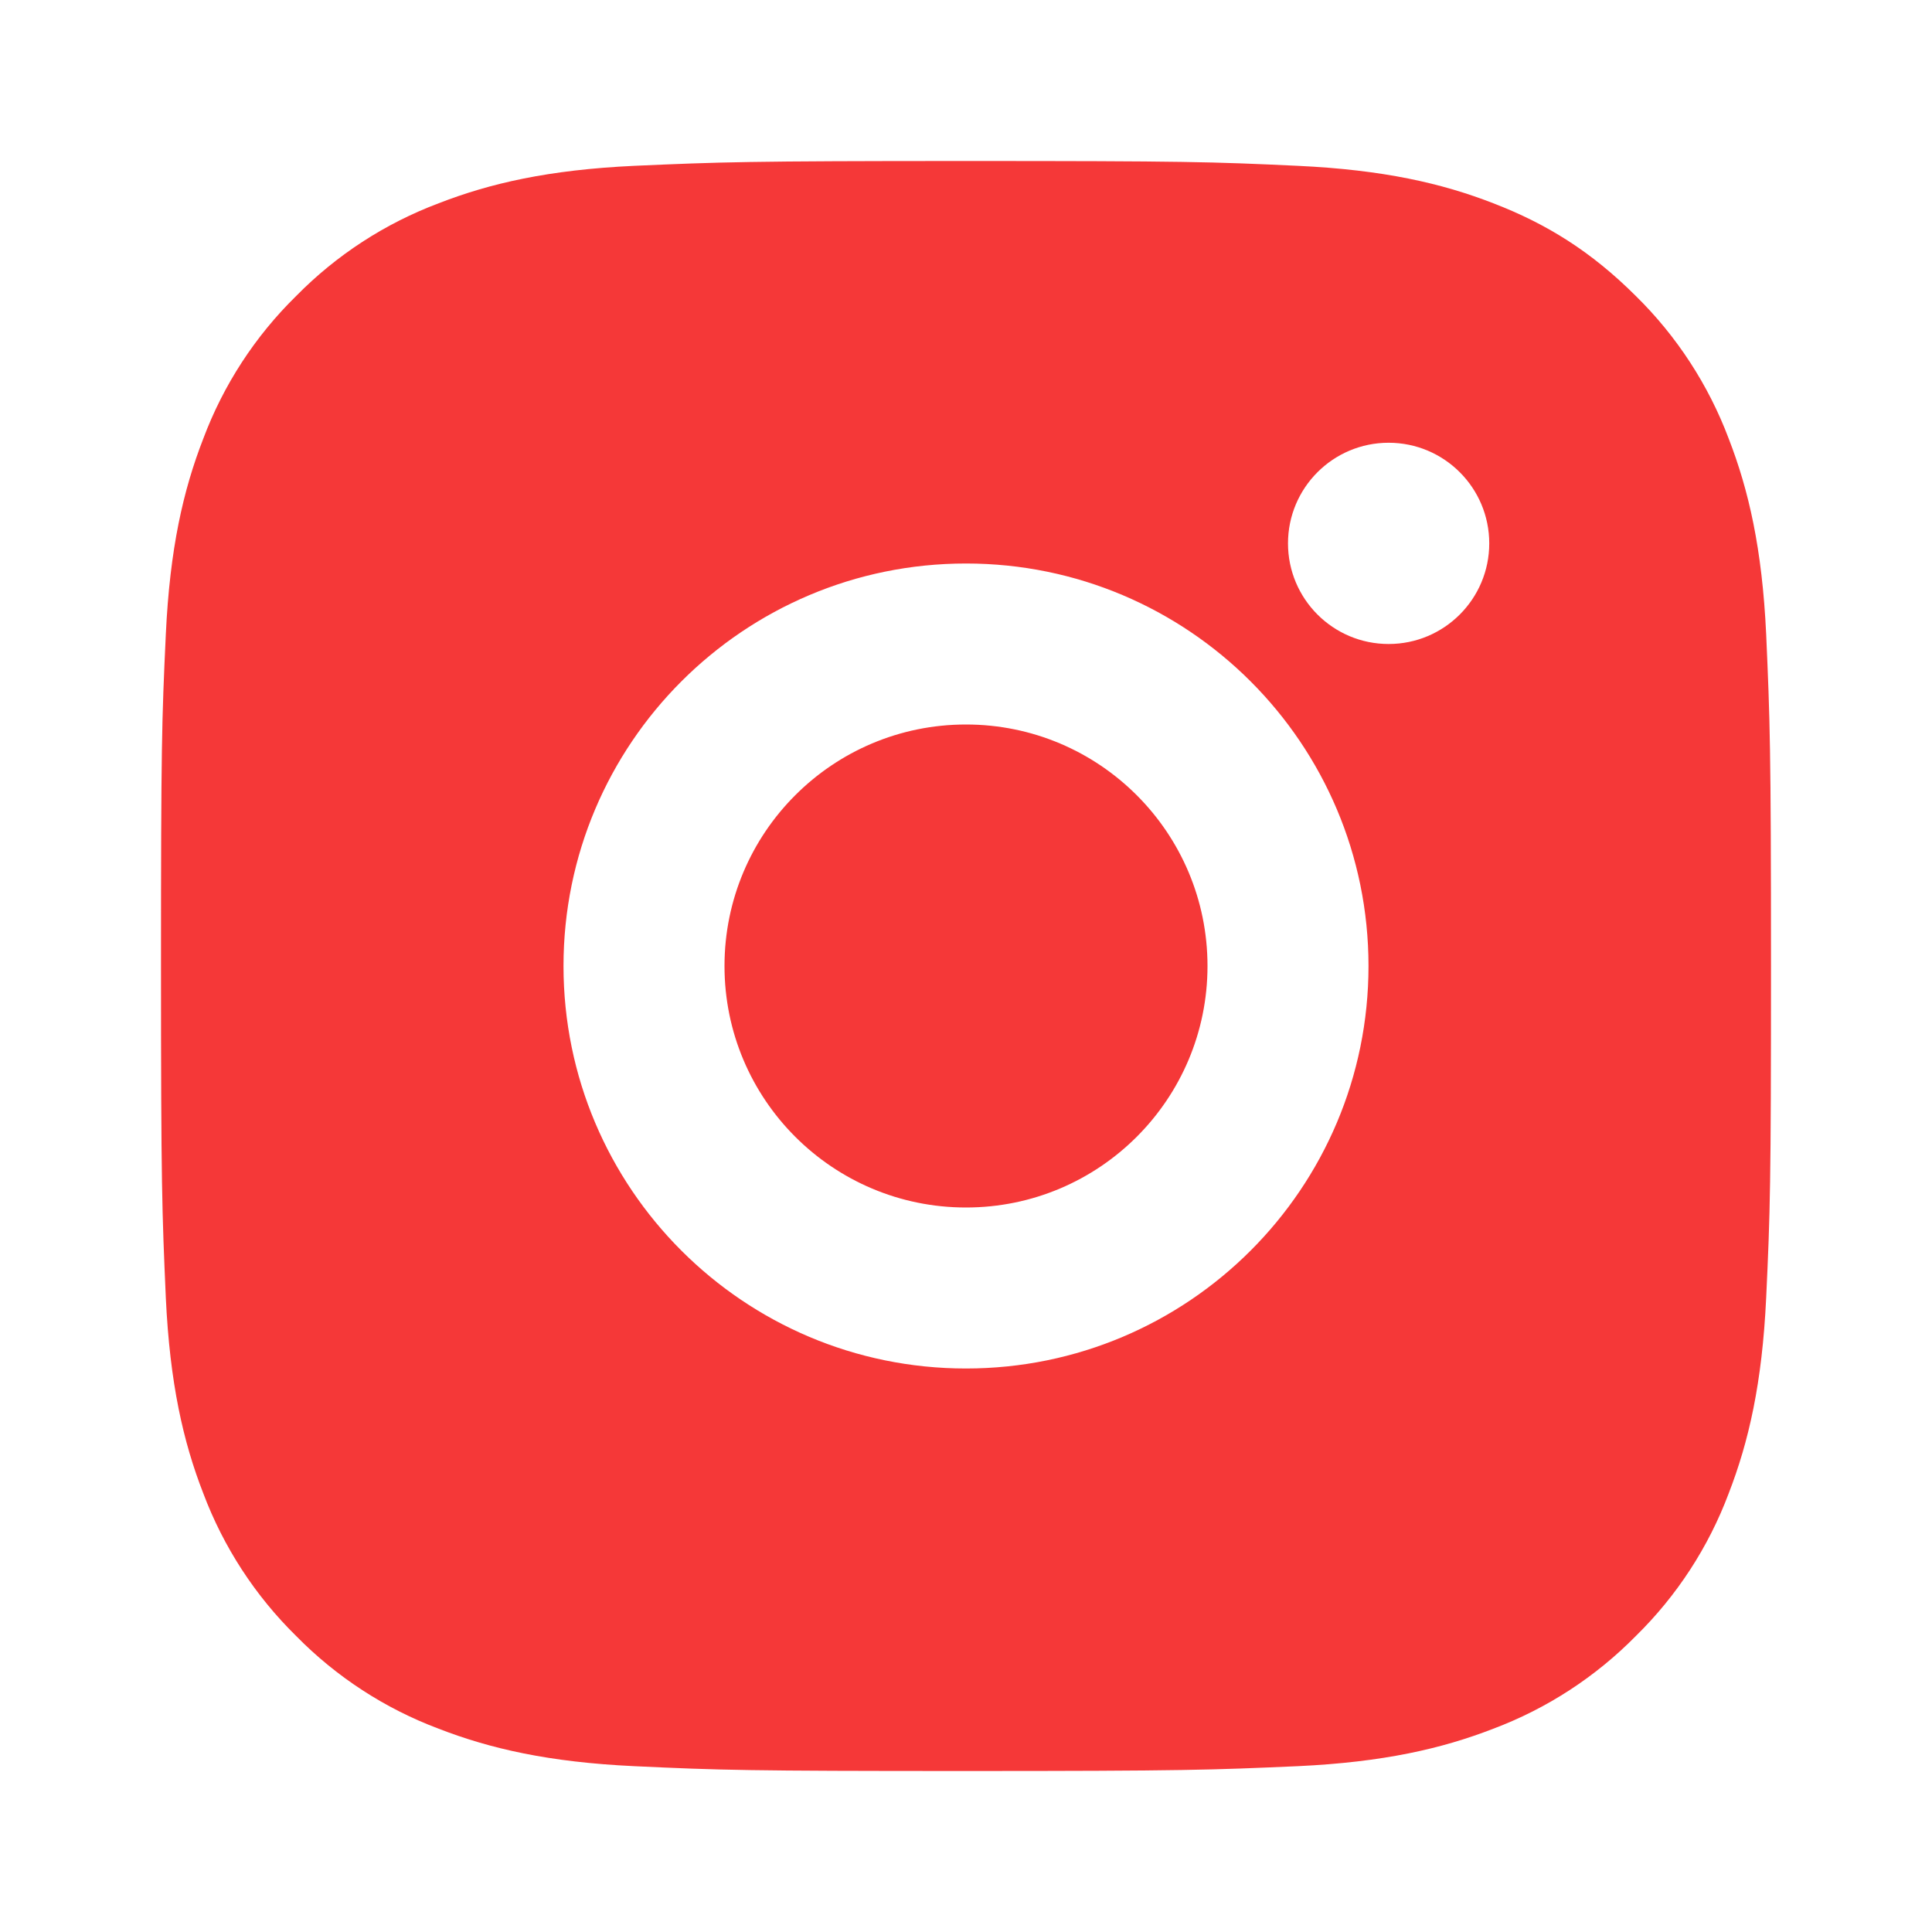
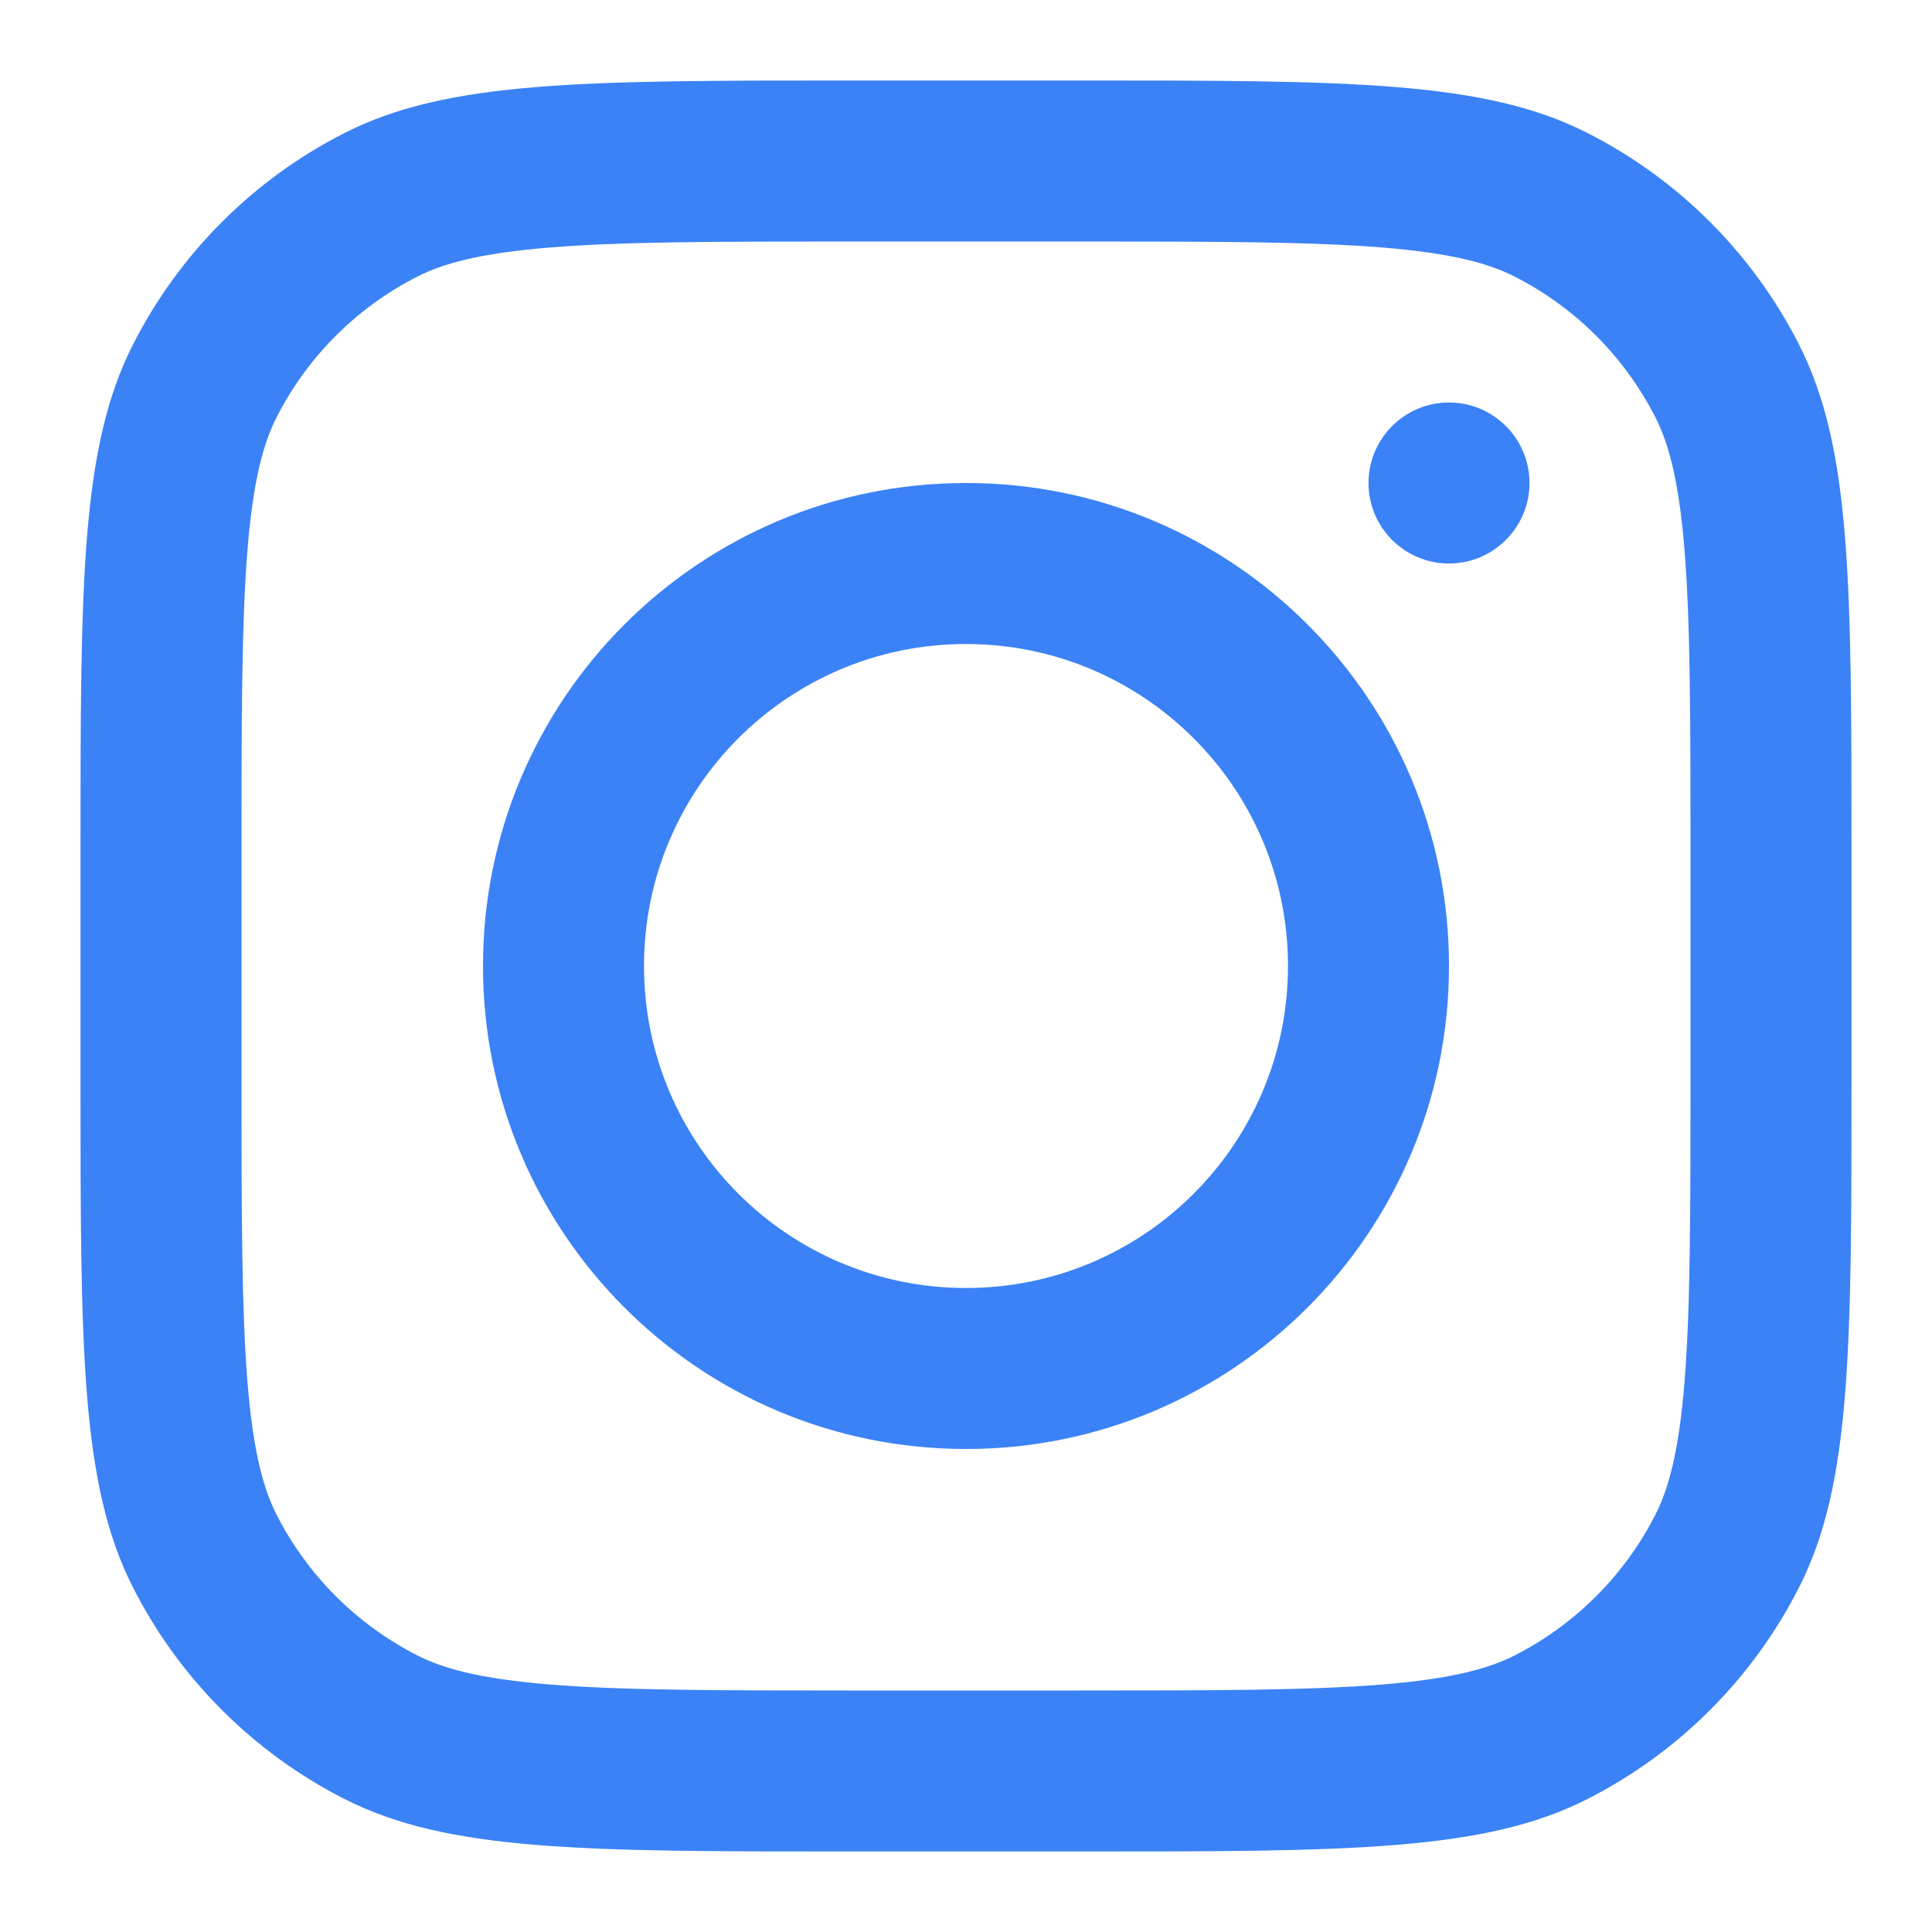
- <svg xmlns="http://www.w3.org/2000/svg" viewBox="0 0 24 24" width="24" height="24">
-   <path fill="none" d="M0 0h24v24H0z" />
-   <path d="M12 2c2.717 0 3.056.01 4.122.06 1.065.05 1.79.217 2.428.465.66.254 1.216.598 1.772 1.153a4.908 4.908 0 0 1 1.153 1.772c.247.637.415 1.363.465 2.428.047 1.066.06 1.405.06 4.122 0 2.717-.01 3.056-.06 4.122-.05 1.065-.218 1.79-.465 2.428a4.883 4.883 0 0 1-1.153 1.772 4.915 4.915 0 0 1-1.772 1.153c-.637.247-1.363.415-2.428.465-1.066.047-1.405.06-4.122.06-2.717 0-3.056-.01-4.122-.06-1.065-.05-1.79-.218-2.428-.465a4.89 4.89 0 0 1-1.772-1.153 4.904 4.904 0 0 1-1.153-1.772c-.248-.637-.415-1.363-.465-2.428C2.013 15.056 2 14.717 2 12c0-2.717.01-3.056.06-4.122.05-1.066.217-1.79.465-2.428a4.88 4.88 0 0 1 1.153-1.772A4.897 4.897 0 0 1 5.45 2.525c.638-.248 1.362-.415 2.428-.465C8.944 2.013 9.283 2 12 2zm0 5a5 5 0 1 0 0 10 5 5 0 0 0 0-10zm6.5-.25a1.25 1.25 0 0 0-2.5 0 1.25 1.25 0 0 0 2.5 0zM12 9a3 3 0 1 1 0 6 3 3 0 0 1 0-6z" fill="rgba(245,56,56,1)" />
+ <svg xmlns="http://www.w3.org/2000/svg" width="256px" height="256px" viewBox="0 0 24.00 24.00" fill="none">
+   <g id="SVGRepo_bgCarrier" stroke-width="0" />
+   <g id="SVGRepo_tracerCarrier" stroke-linecap="round" stroke-linejoin="round" />
+   <g id="SVGRepo_iconCarrier">
+     <path fill-rule="evenodd" clip-rule="evenodd" d="M12 18C15.314 18 18 15.314 18 12C18 8.686 15.314 6 12 6C8.686 6 6 8.686 6 12C6 15.314 8.686 18 12 18ZM12 16C14.209 16 16 14.209 16 12C16 9.791 14.209 8 12 8C9.791 8 8 9.791 8 12C8 14.209 9.791 16 12 16Z" fill="#3b82f6" />
+     <path d="M18 5C17.448 5 17 5.448 17 6C17 6.552 17.448 7 18 7C18.552 7 19 6.552 19 6C19 5.448 18.552 5 18 5Z" fill="#3b82f6" />
+     <path fill-rule="evenodd" clip-rule="evenodd" d="M1.654 4.276C1 5.56 1 7.24 1 10.6V13.4C1 16.76 1 18.441 1.654 19.724C2.229 20.853 3.147 21.771 4.276 22.346C5.56 23 7.24 23 10.6 23H13.4C16.76 23 18.441 23 19.724 22.346C20.853 21.771 21.771 20.853 22.346 19.724C23 18.441 23 16.76 23 13.4V10.6C23 7.24 23 5.56 22.346 4.276C21.771 3.147 20.853 2.229 19.724 1.654C18.441 1 16.76 1 13.4 1H10.6C7.24 1 5.56 1 4.276 1.654C3.147 2.229 2.229 3.147 1.654 4.276ZM13.4 3H10.6C8.887 3 7.722 3.002 6.822 3.075C5.945 3.147 5.497 3.277 5.184 3.436C4.431 3.819 3.819 4.431 3.436 5.184C3.277 5.497 3.147 5.945 3.075 6.822C3.002 7.722 3 8.887 3 10.6V13.4C3 15.113 3.002 16.278 3.075 17.178C3.147 18.055 3.277 18.503 3.436 18.816C3.819 19.569 4.431 20.18 5.184 20.564C5.497 20.723 5.945 20.853 6.822 20.925C7.722 20.998 8.887 21 10.6 21H13.4C15.113 21 16.278 20.998 17.178 20.925C18.055 20.853 18.503 20.723 18.816 20.564C19.569 20.18 20.18 19.569 20.564 18.816C20.723 18.503 20.853 18.055 20.925 17.178C20.998 16.278 21 15.113 21 13.4V10.6C21 8.887 20.998 7.722 20.925 6.822C20.853 5.945 20.723 5.497 20.564 5.184C20.18 4.431 19.569 3.819 18.816 3.436C18.503 3.277 18.055 3.147 17.178 3.075C16.278 3.002 15.113 3 13.4 3Z" fill="#3b82f6" />
+   </g>
</svg>
